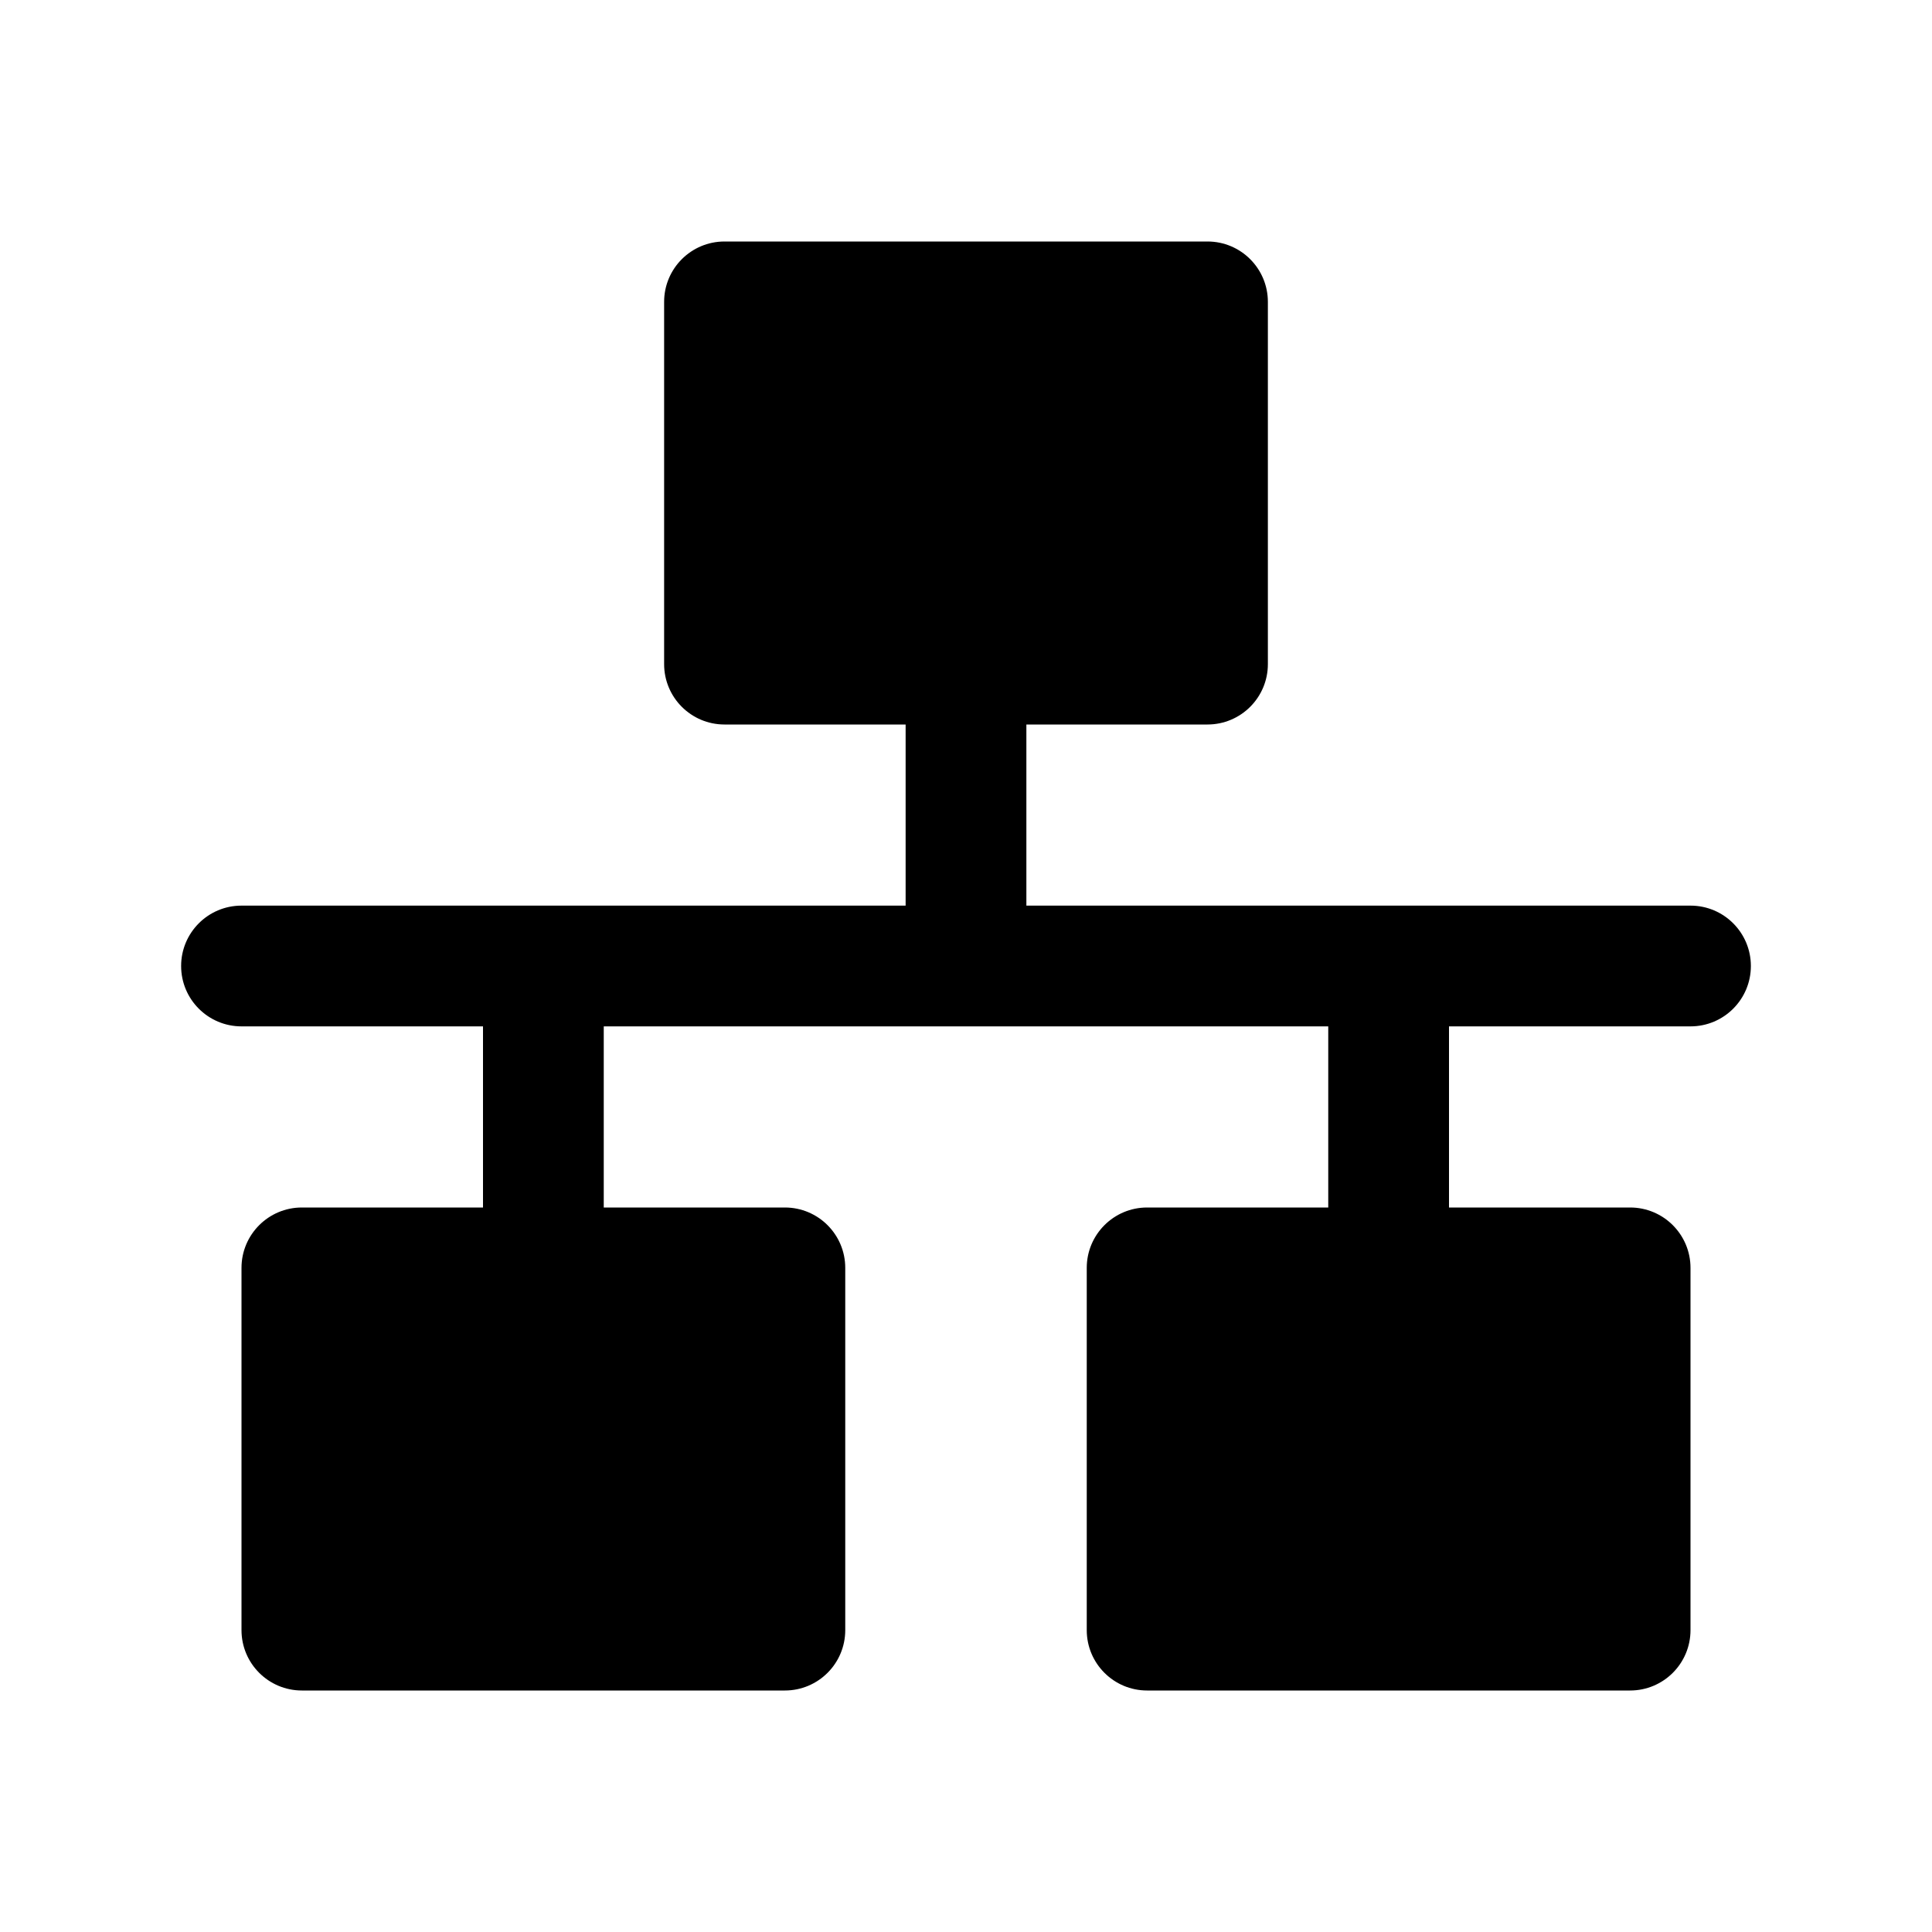
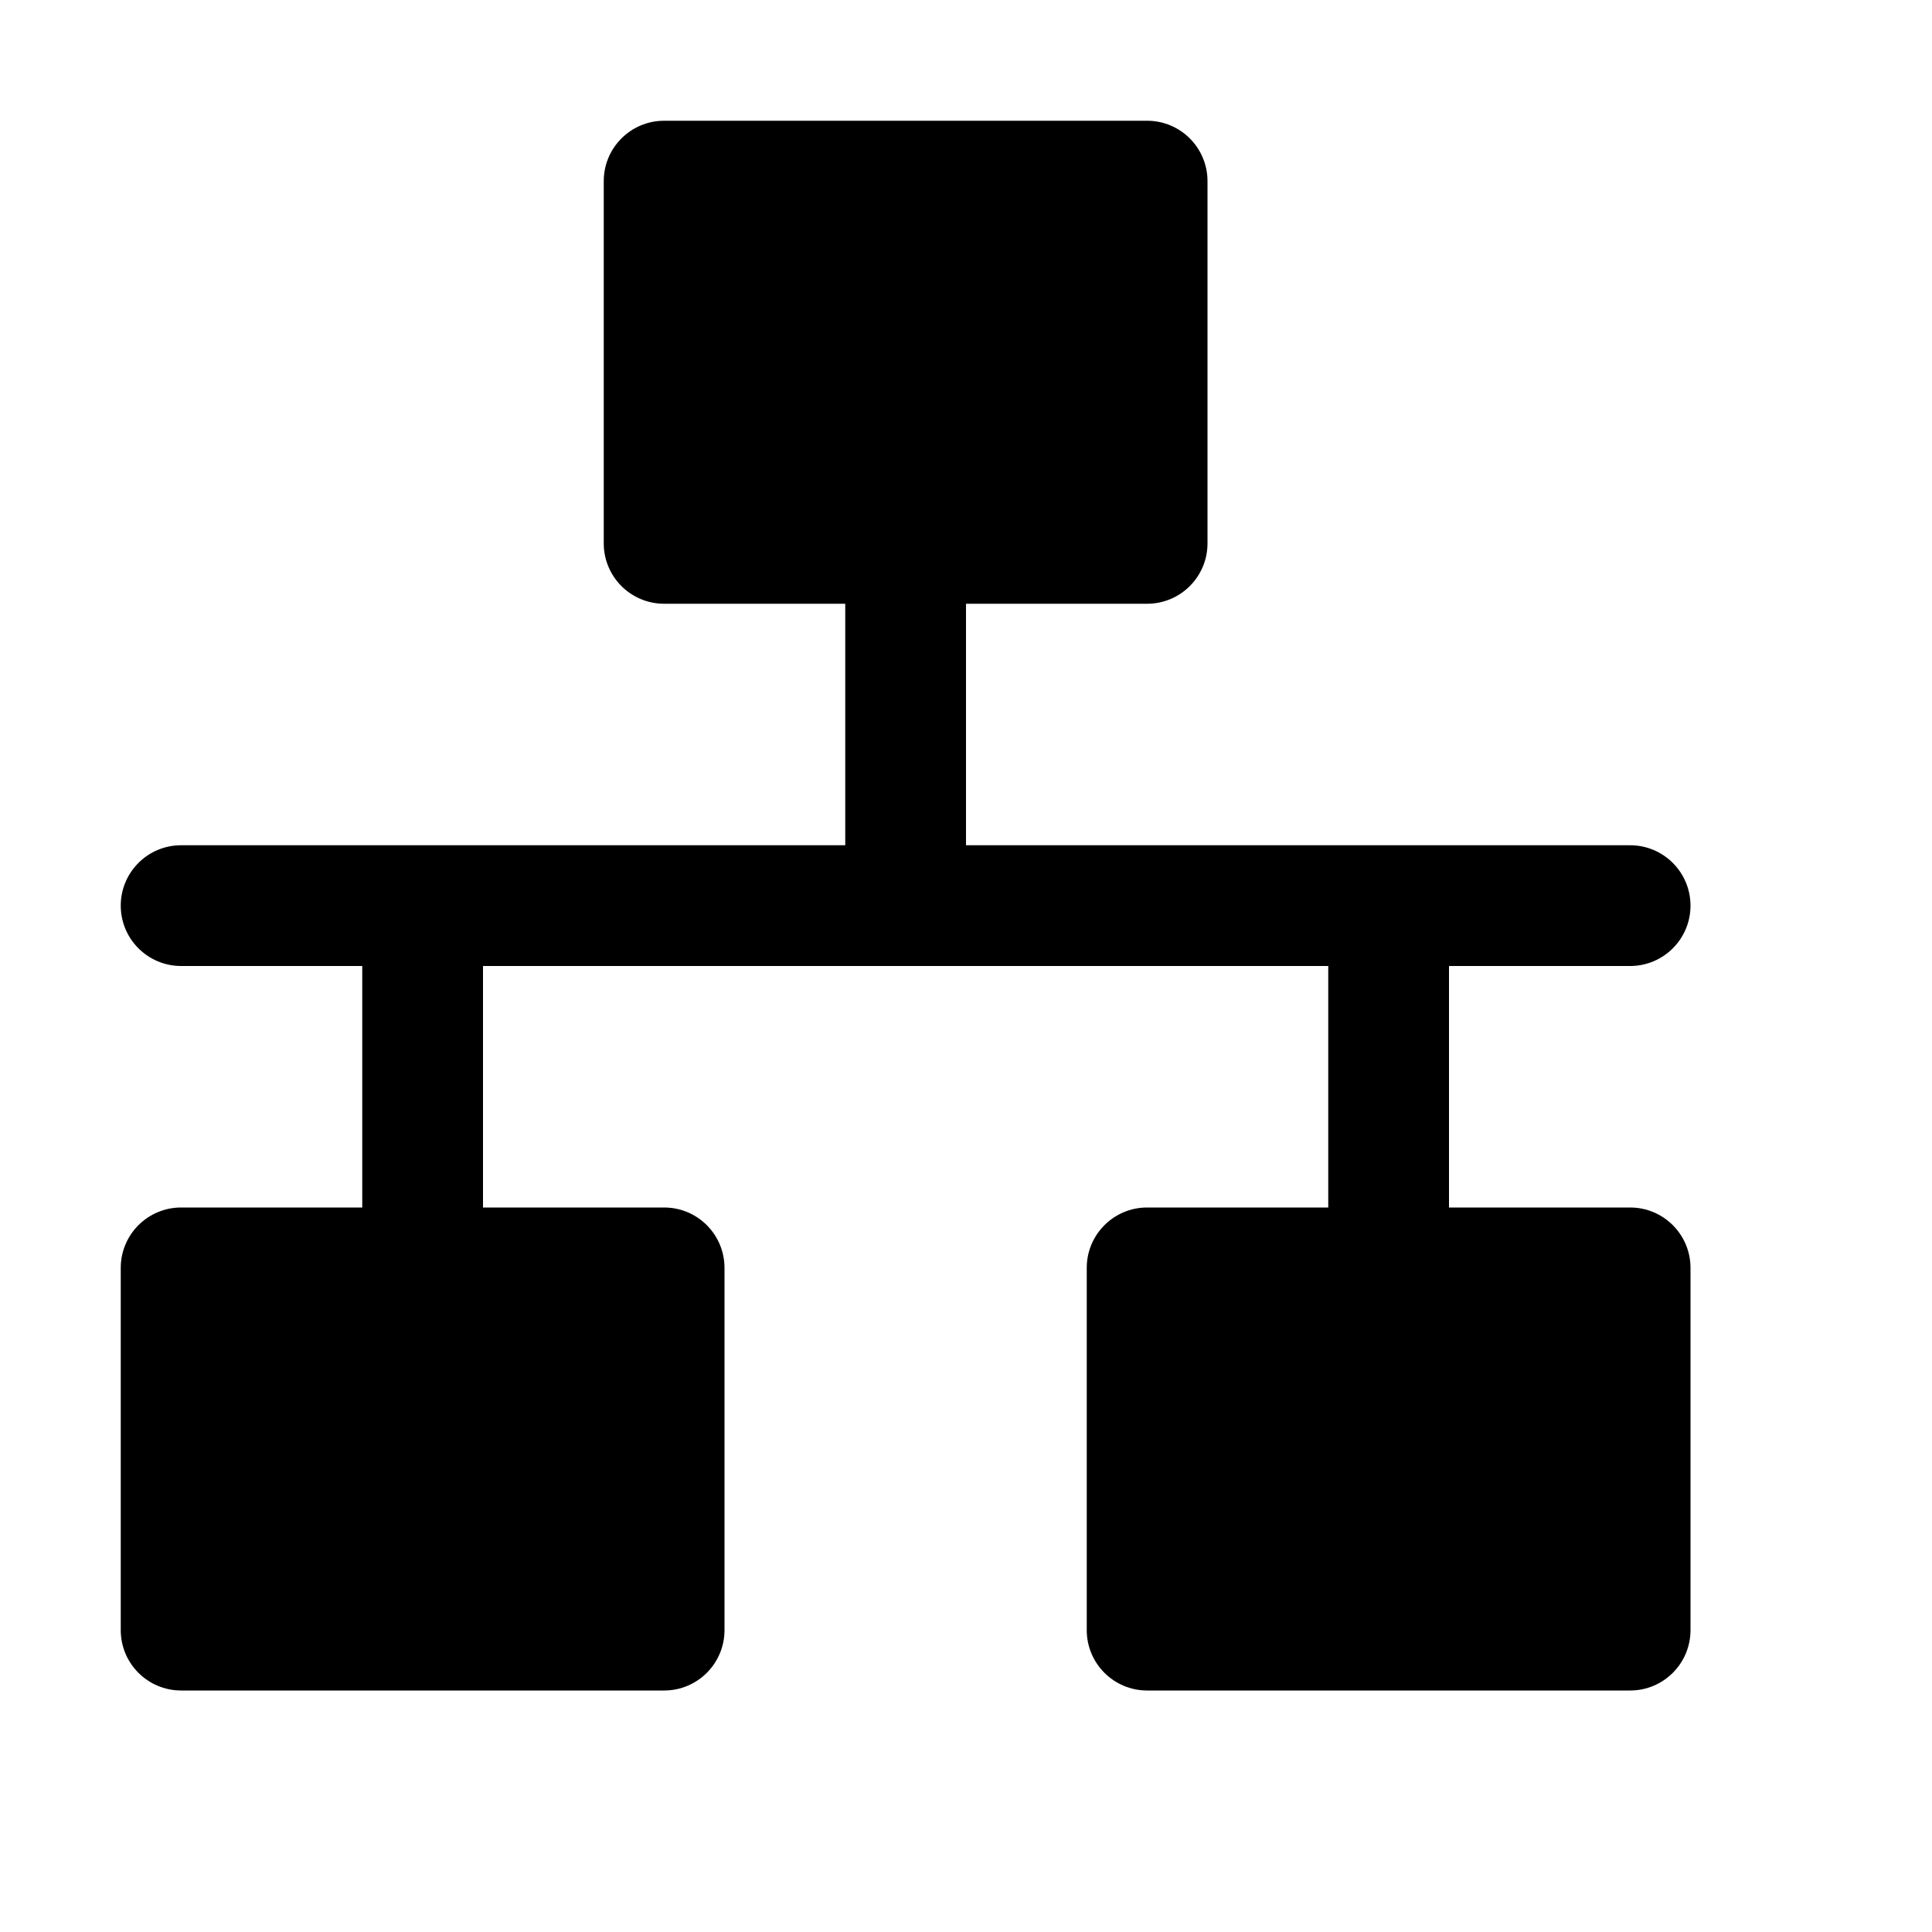
- <svg xmlns="http://www.w3.org/2000/svg" viewBox="0 0 32 32">
-   <path d="M28,15H17V12h3a1,1,0,0,0,1-1V5a1,1,0,0,0-1-1H12a1,1,0,0,0-1,1v6a1,1,0,0,0,1,1h3v3H4a1,1,0,0,0,0,2H8v3H5a1,1,0,0,0-1,1v6a1,1,0,0,0,1,1h8a1,1,0,0,0,1-1V21a1,1,0,0,0-1-1H10V17H22v3H19a1,1,0,0,0-1,1v6a1,1,0,0,0,1,1h8a1,1,0,0,0,1-1V21a1,1,0,0,0-1-1H24V17h4a1,1,0,0,0,0-2Z" />
+ <svg xmlns="http://www.w3.org/2000/svg" viewBox="0 0 16 16">
+   <path d="M13.5,10H12V8h1.5a.5.5,0,0,0,0-1H8V5H9.5a.5.5,0,0,0,.5-.5v-3A.5.5,0,0,0,9.5,1h-4a.5.5,0,0,0-.5.5v3a.5.5,0,0,0,.5.5H7V7H1.5a.5.5,0,0,0,0,1H3v2H1.5a.5.5,0,0,0-.5.5v3a.5.5,0,0,0,.5.5h4a.5.5,0,0,0,.5-.5v-3a.5.5,0,0,0-.5-.5H4V8h7v2H9.5a.5.5,0,0,0-.5.5v3a.5.5,0,0,0,.5.5h4a.5.5,0,0,0,.5-.5v-3A.5.5,0,0,0,13.5,10Z" />
</svg>
